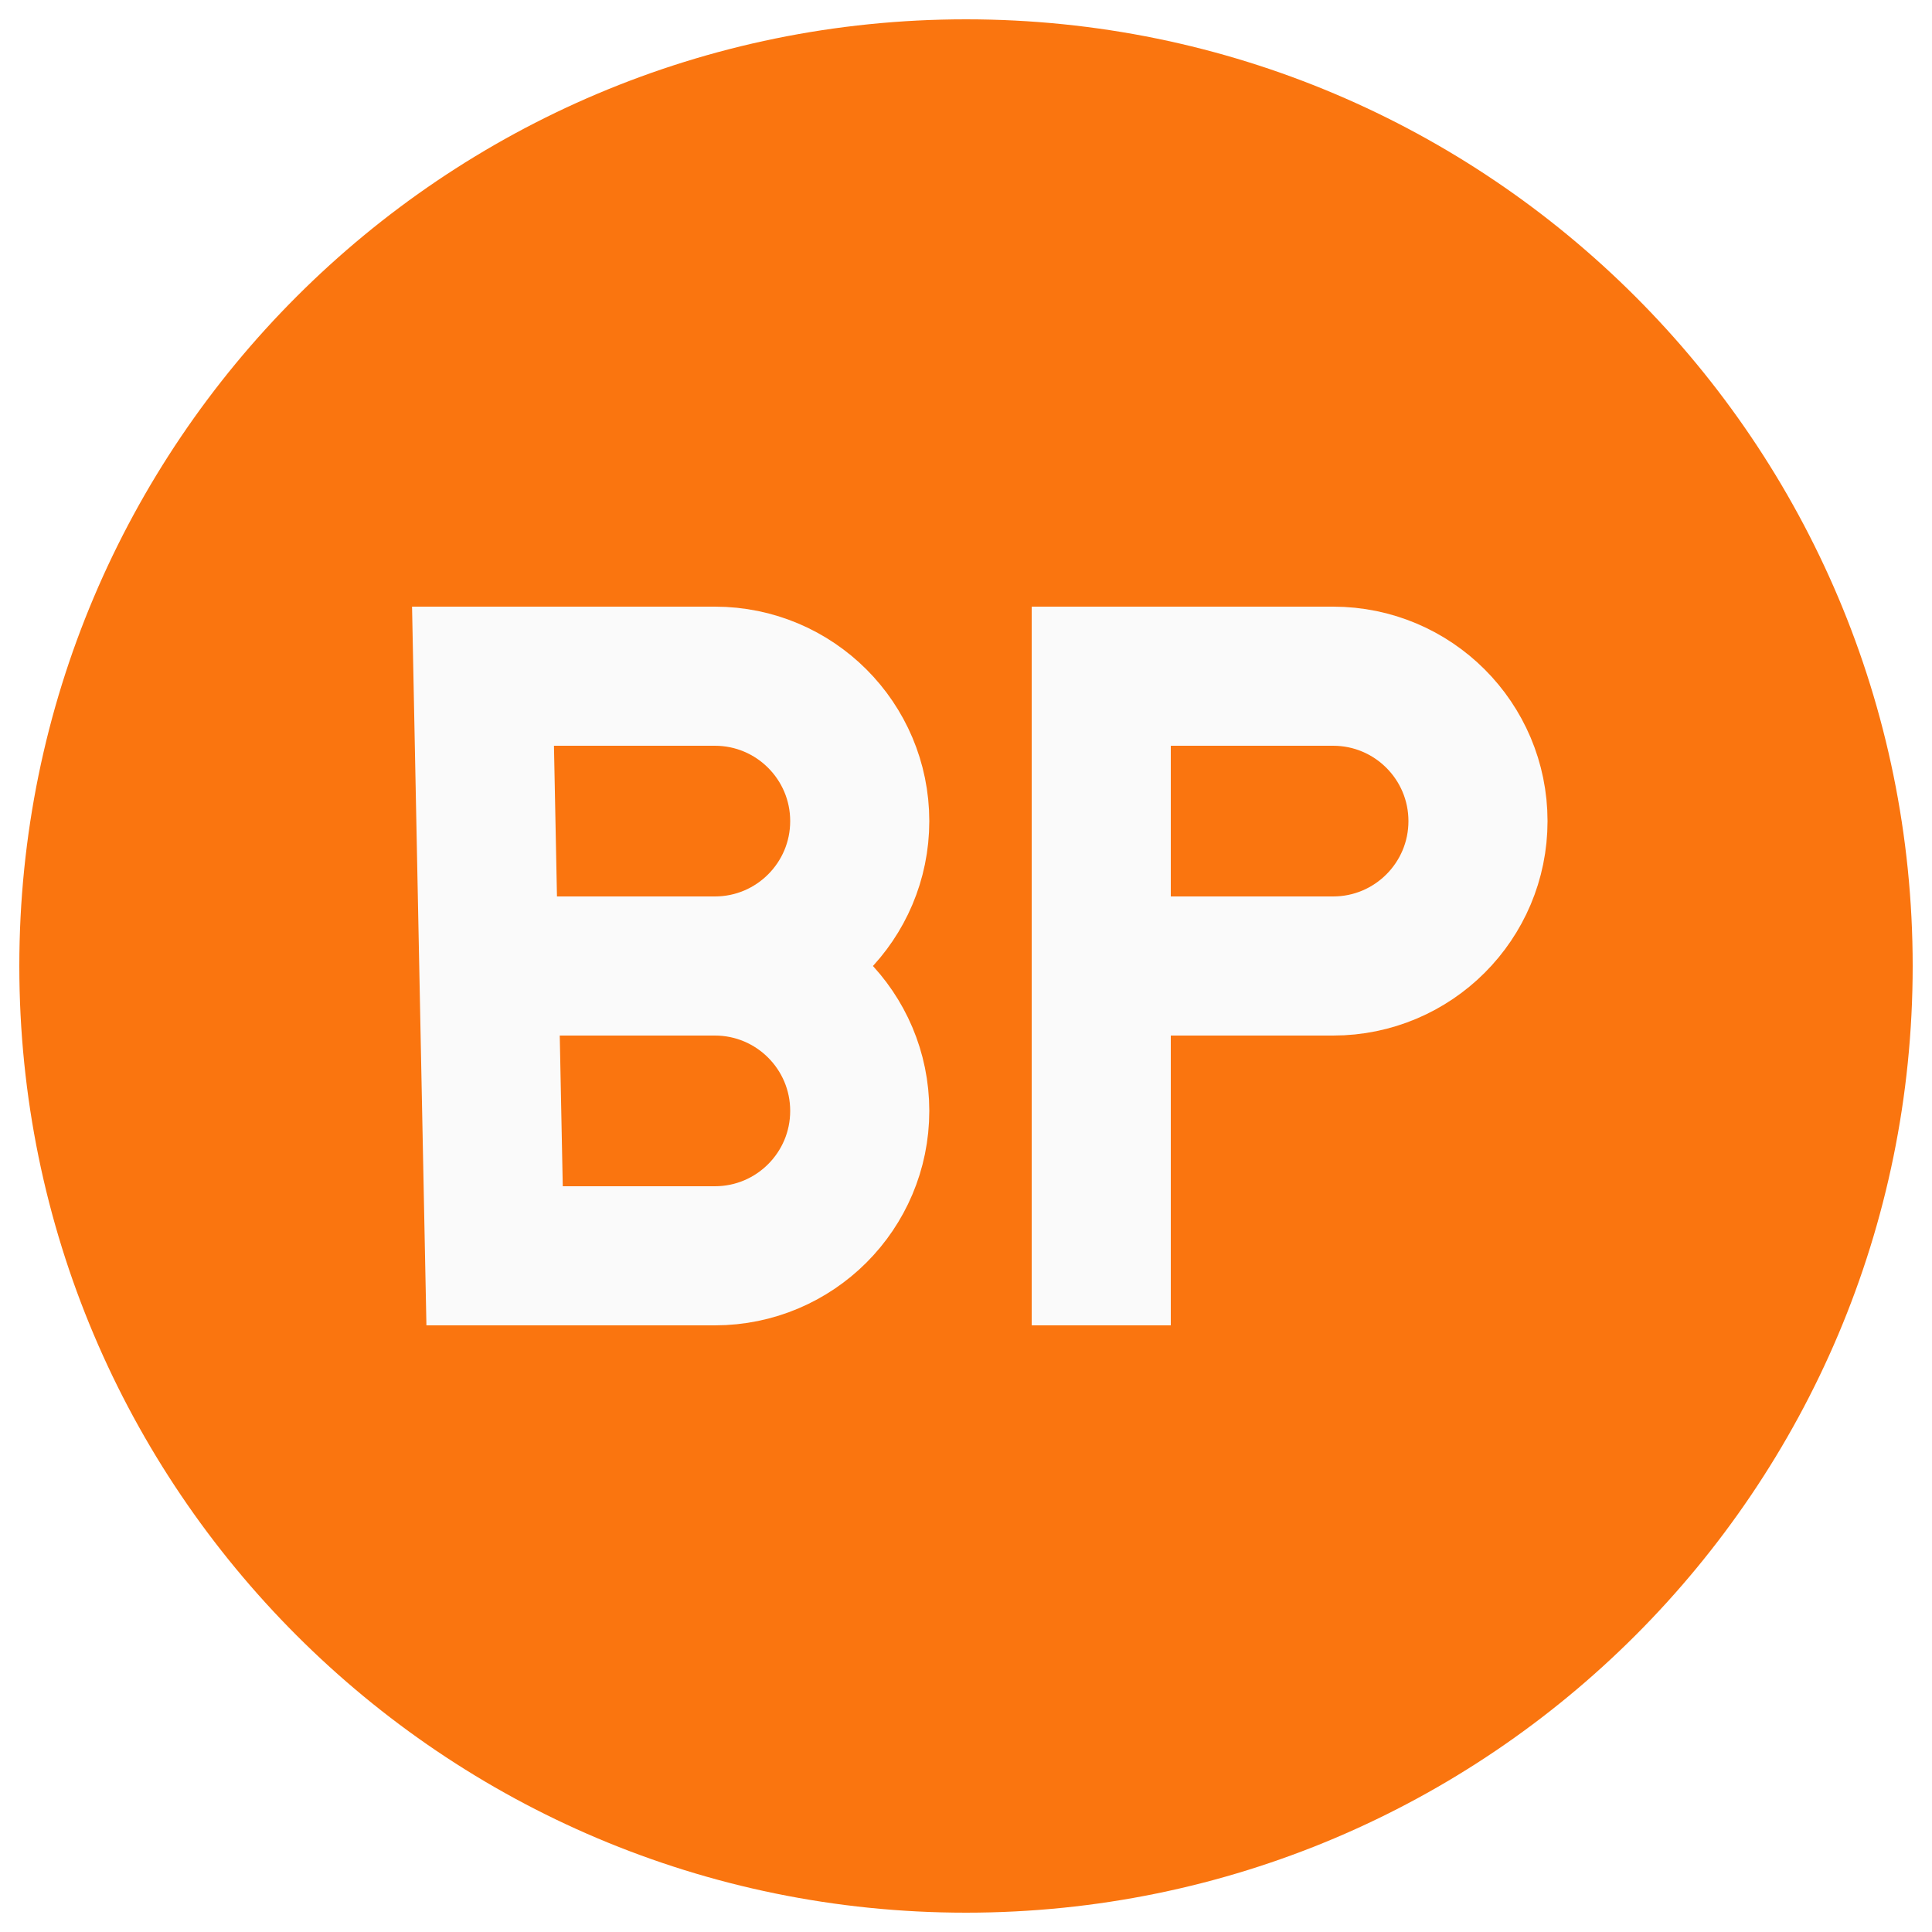
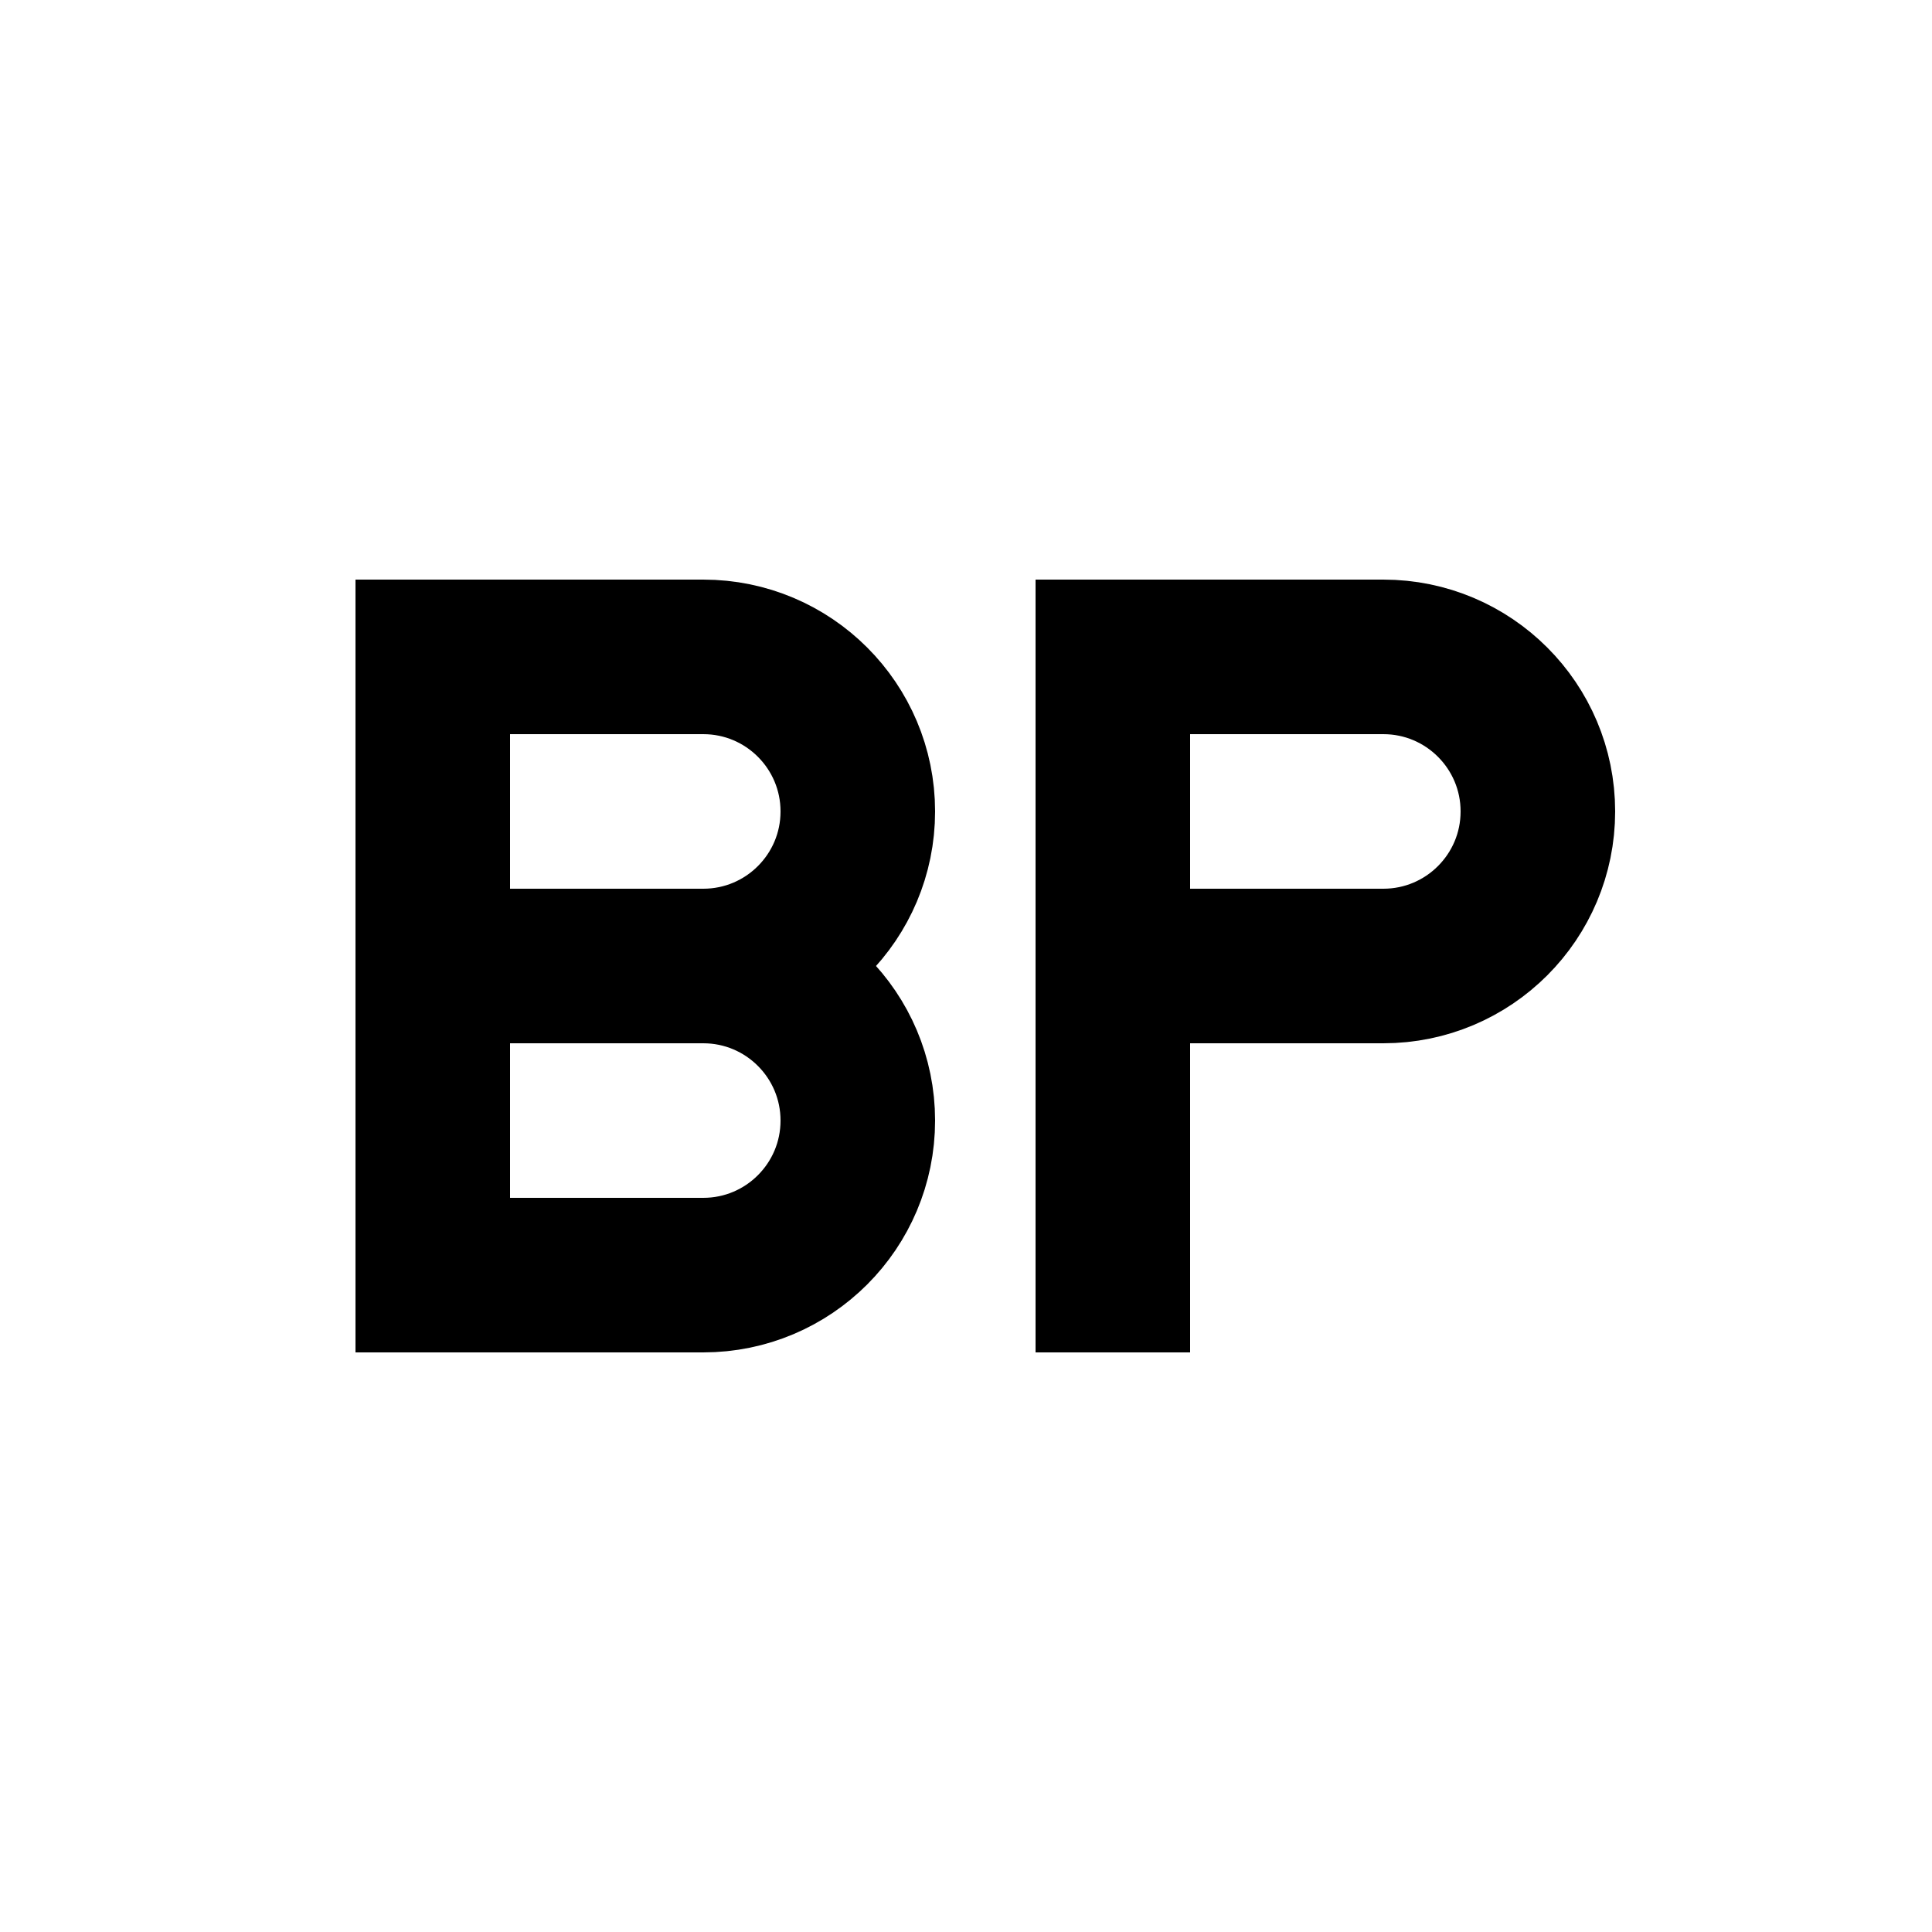
<svg xmlns="http://www.w3.org/2000/svg" viewBox="0 0 100 100">
-   <circle cx="50" cy="50" r="49" fill="#fa750f" />
-   <path transform="translate(-16,0) translate(50,50) scale(0.3) translate(-50,-50)" fill="none" stroke="#fafafa" stroke-width="24" d="       M 20 0       L 60 0       A 25 25 0 0 1 60 50       A 25 25 0 0 1 60 100       L 22 100       Z       M 20 50       L 60 50     " />
-   <path transform="translate(16,0) translate(50,50) scale(0.3) translate(-50,-50)" fill="none" stroke="#fafafa" stroke-width="24" stroke-linecap="square" d="       M 20 100       L 20 0       L 60 0       A 25 25 0 0 1 60 50       L 22 50     " />
+   <path fill="none" stroke="currentColor" stroke-width="20" stroke-linecap="square" transform="translate(50,50) scale(0.4) translate(-50,-50) translate(-44,0)" d="       M 25 10       L 60 10       A 20 20 0 0 1 60 50       A 20 20 0 0 1 60 90       L 25 90       Z       M 30 50       L 60 50     " />
+   <path fill="none" stroke="currentColor" stroke-width="20" stroke-linecap="square" transform="translate(50,50) scale(0.4) translate(-50,-50) translate(44,0)" d="       M 25 90       L 25 10       L 60 10       A 20 20 0 0 1 60 50       L 30 50     " />
</svg>
